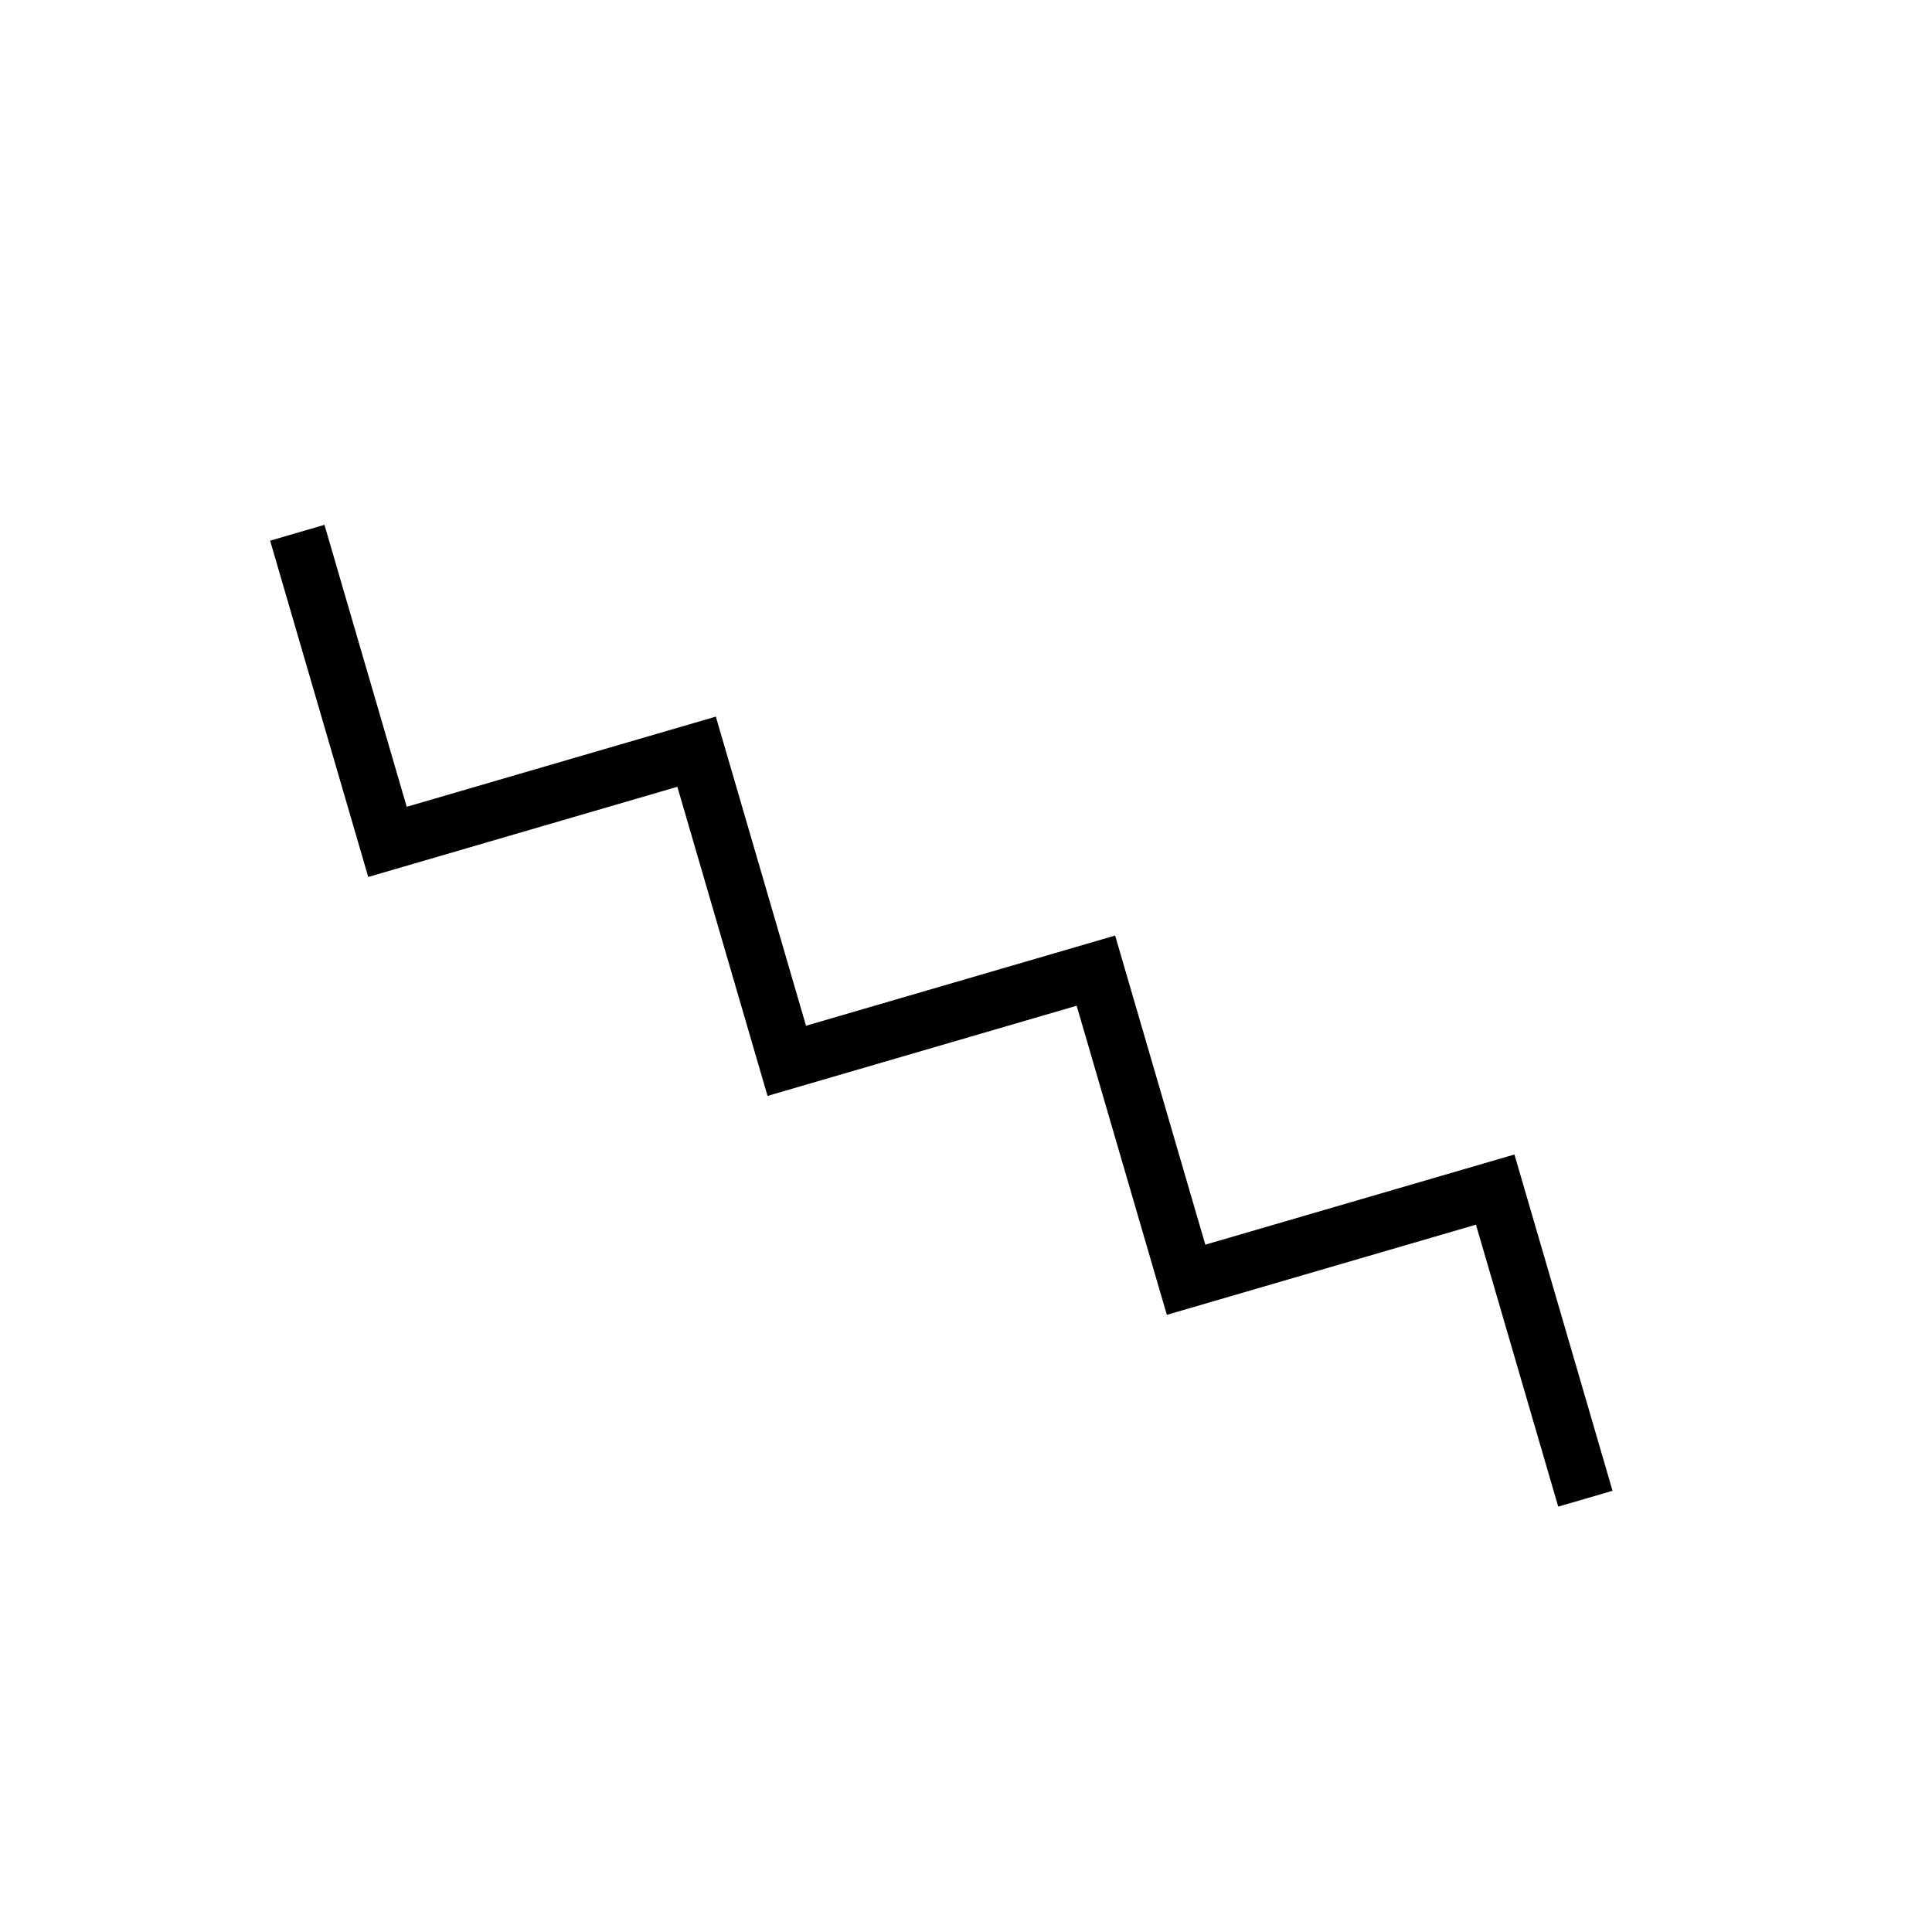
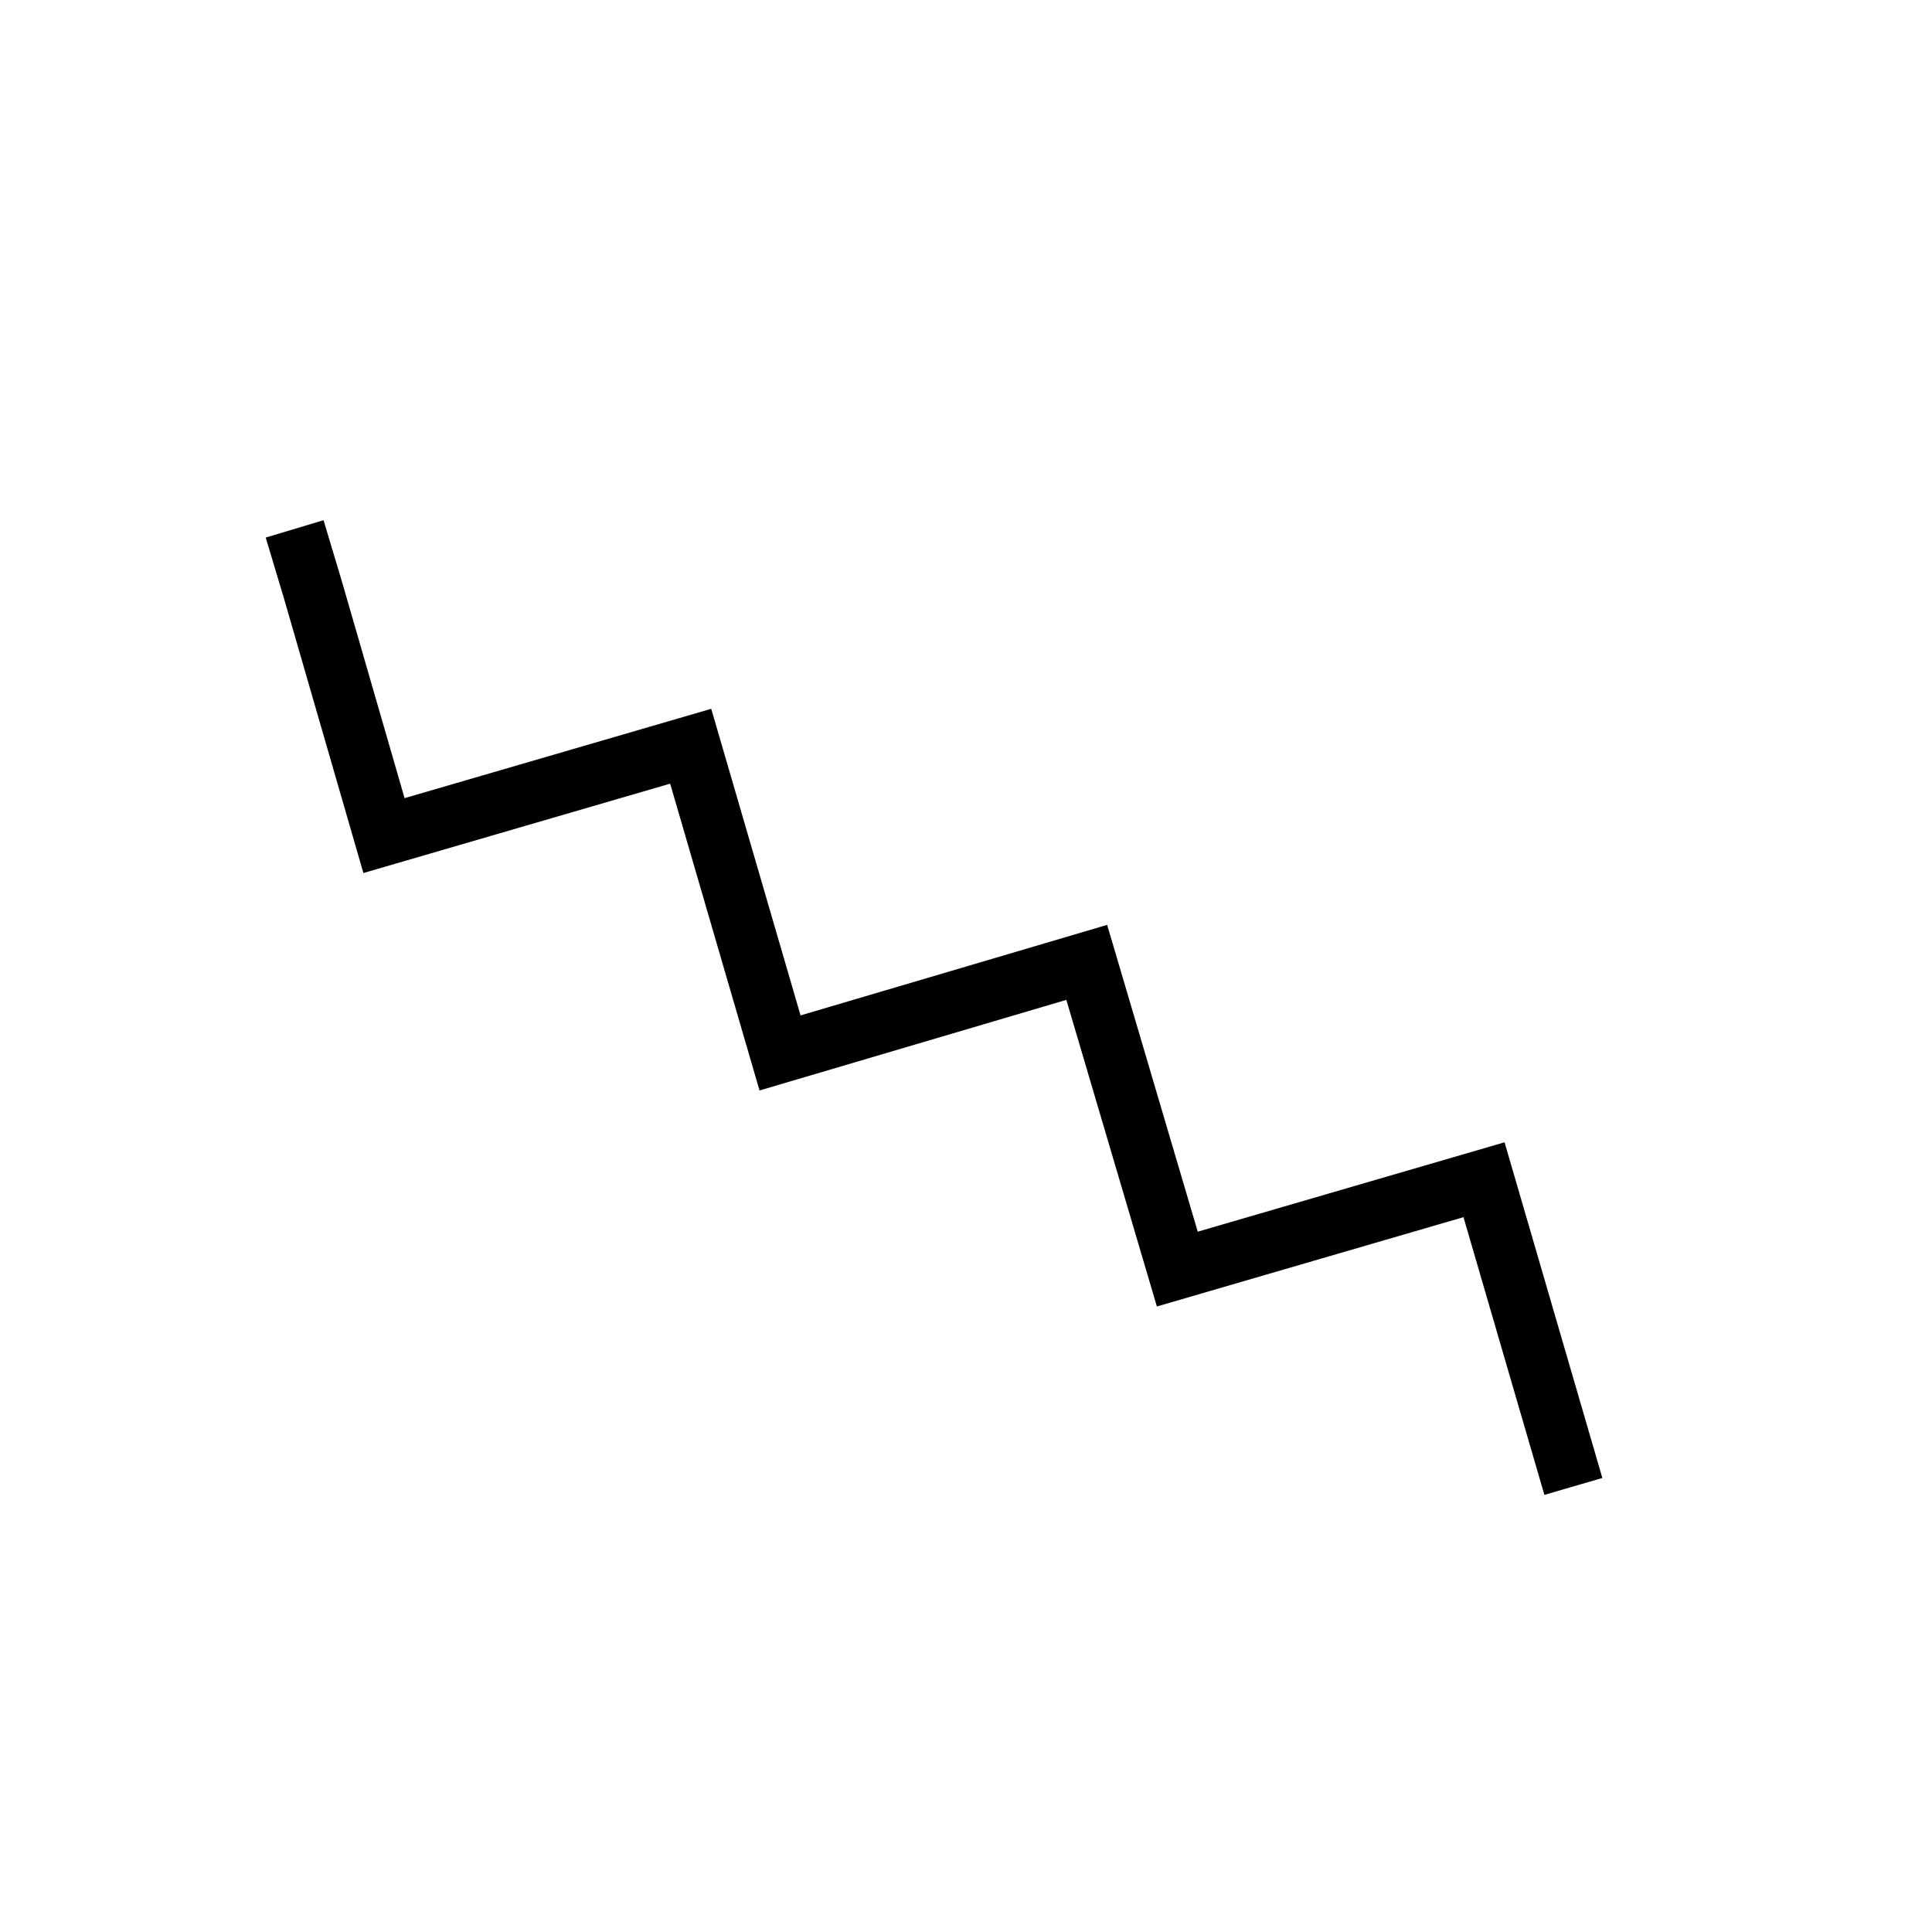
- <svg xmlns="http://www.w3.org/2000/svg" id="svg1569" version="1.1" viewBox="0 0 15.875 15.875" height="60" width="60">
-   <defs id="defs1563" />
-   <g transform="translate(-13.61313,-97.28837)" id="layer1">
-     <path id="path2800" d="m 26.64,109.603 -0.741,-2.54 -2.54,0.741 -0.741,-2.54 -2.54,0.741 -0.741,-2.54 -2.54,0.741 -0.593,-2.032 -0.148,-0.508" style="fill:none;stroke:#000000;stroke-width:0.465;stroke-linecap:butt;stroke-linejoin:miter;stroke-miterlimit:4;stroke-dasharray:none;stroke-opacity:1" />
-   </g>
+ <svg xmlns="http://www.w3.org/2000/svg" height="16" width="16">
+   <path d="M13.03 12.31l-.74-2.54-2.54.74L9 7.97l-2.54.75-.74-2.54-2.54.74-.59-2.04-.15-.5" fill="none" stroke="#000" stroke-width=".5" />
</svg>
